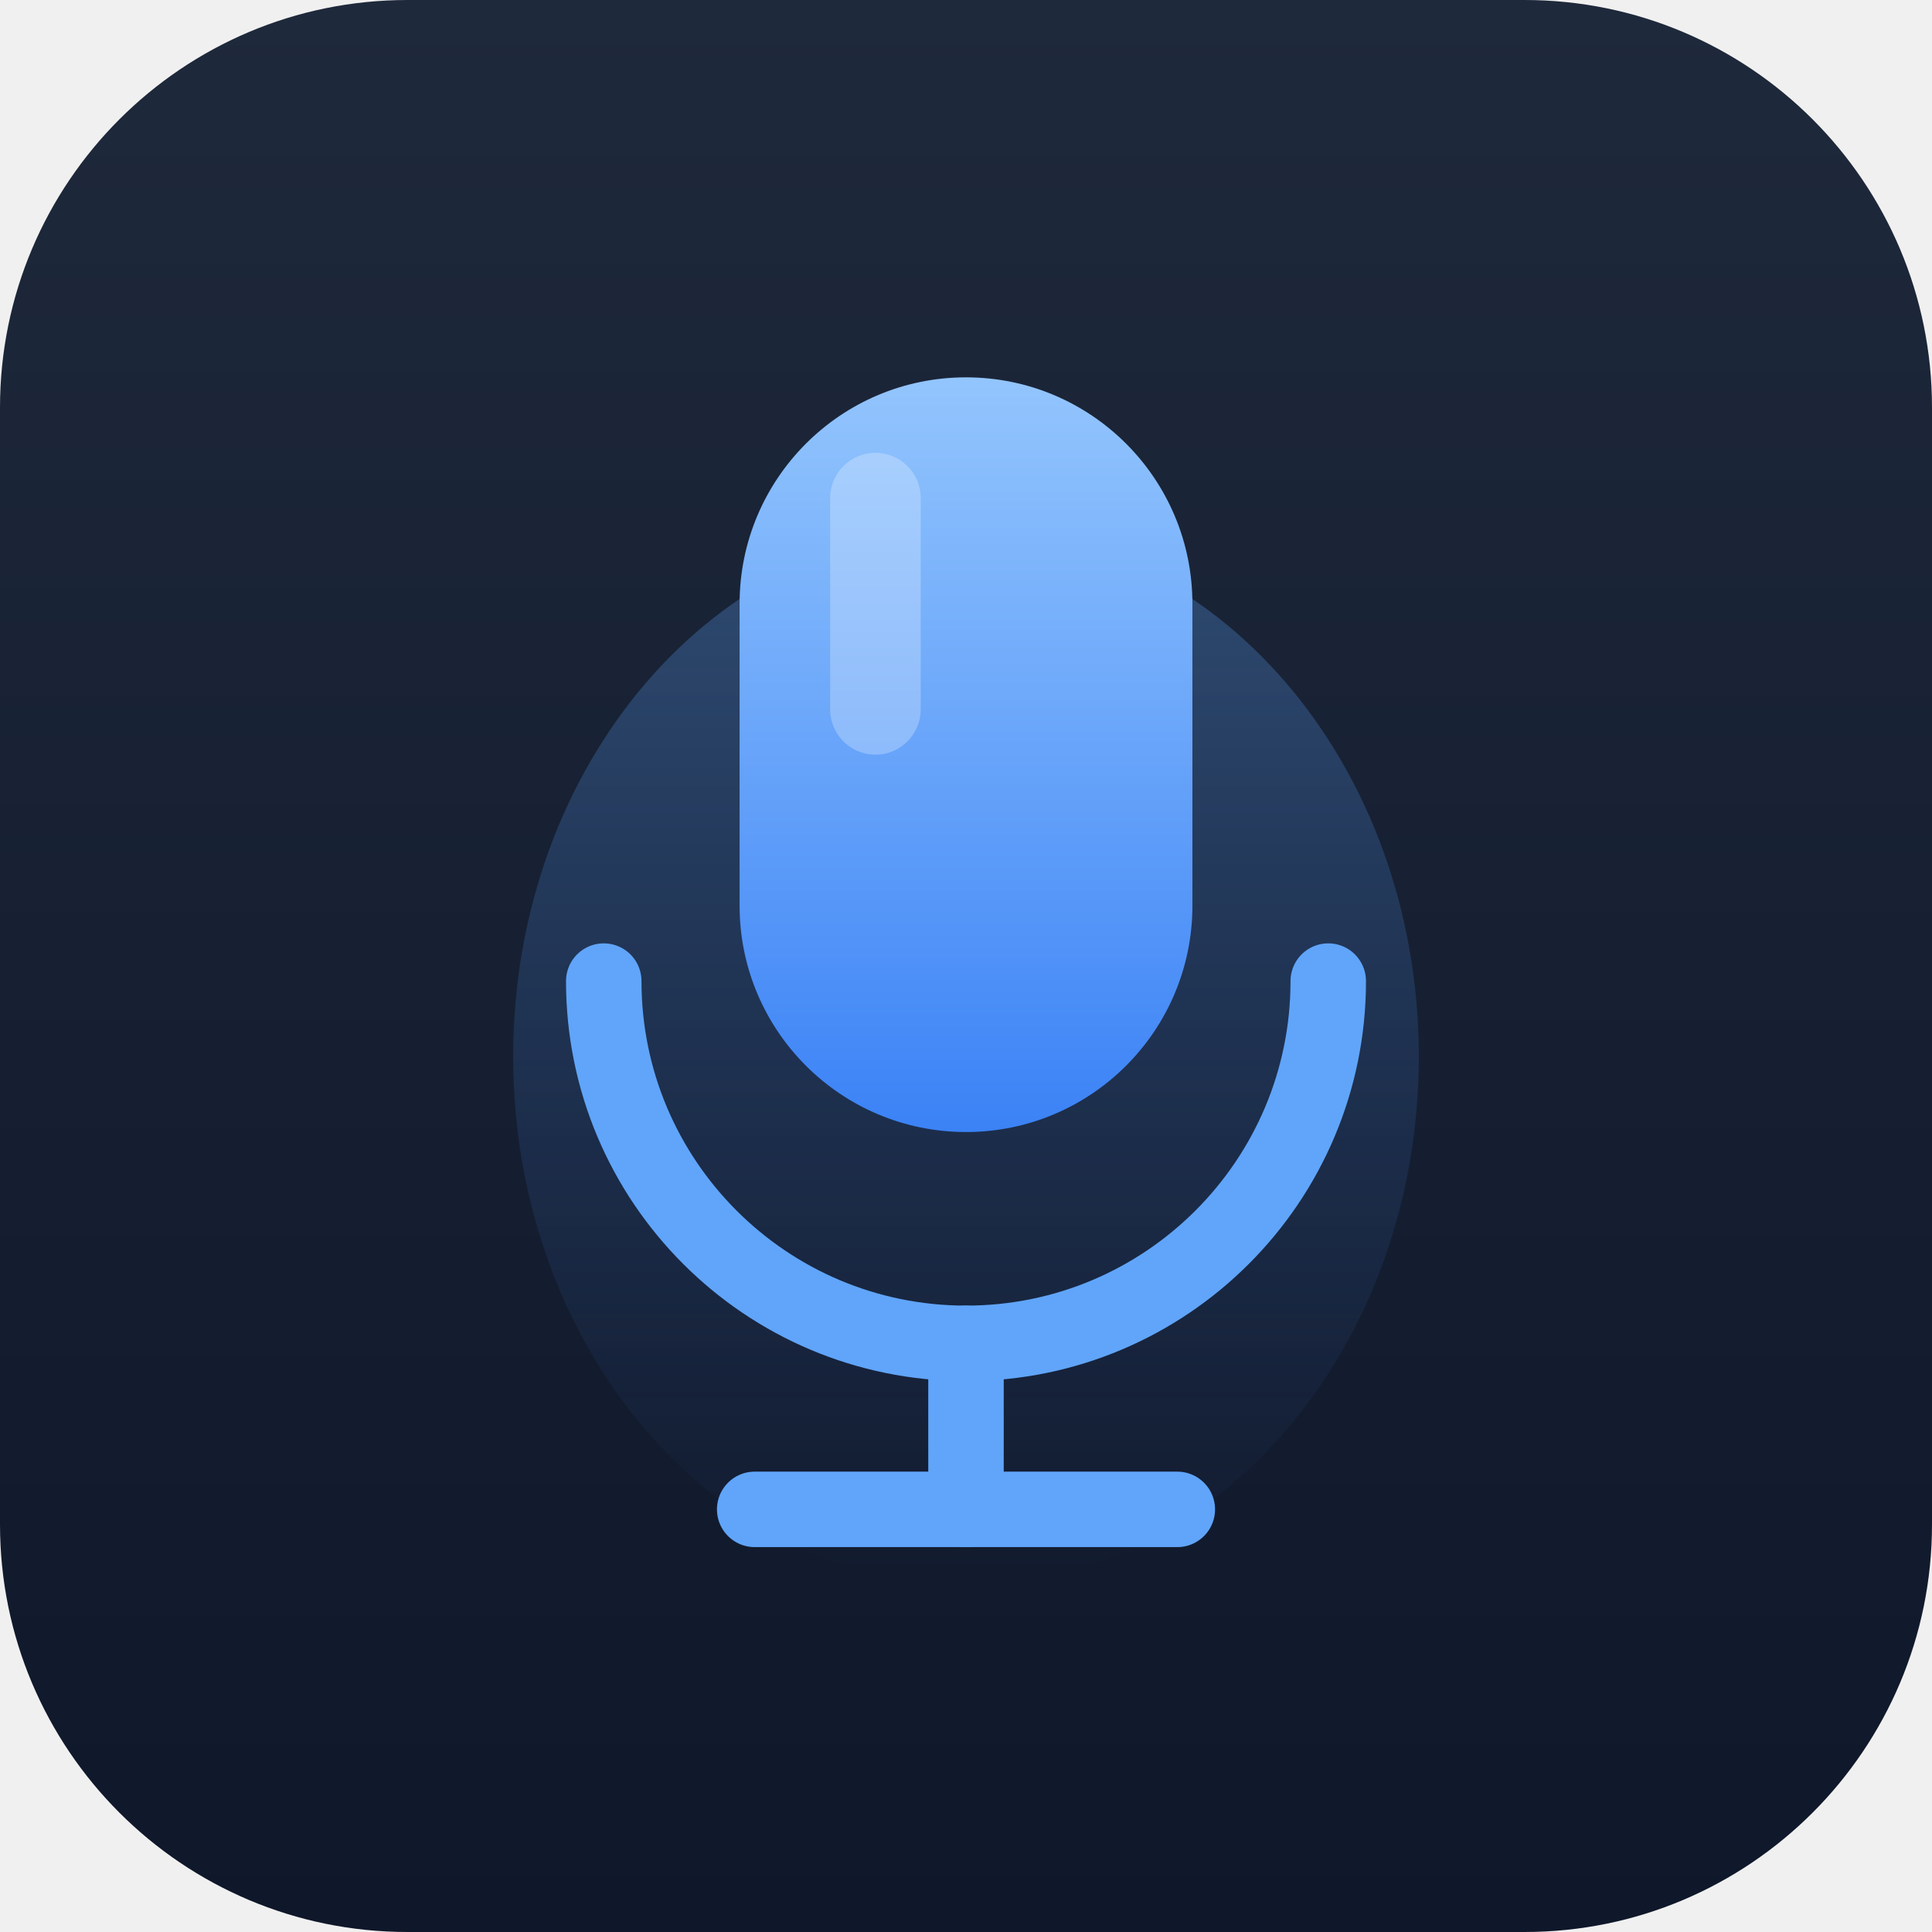
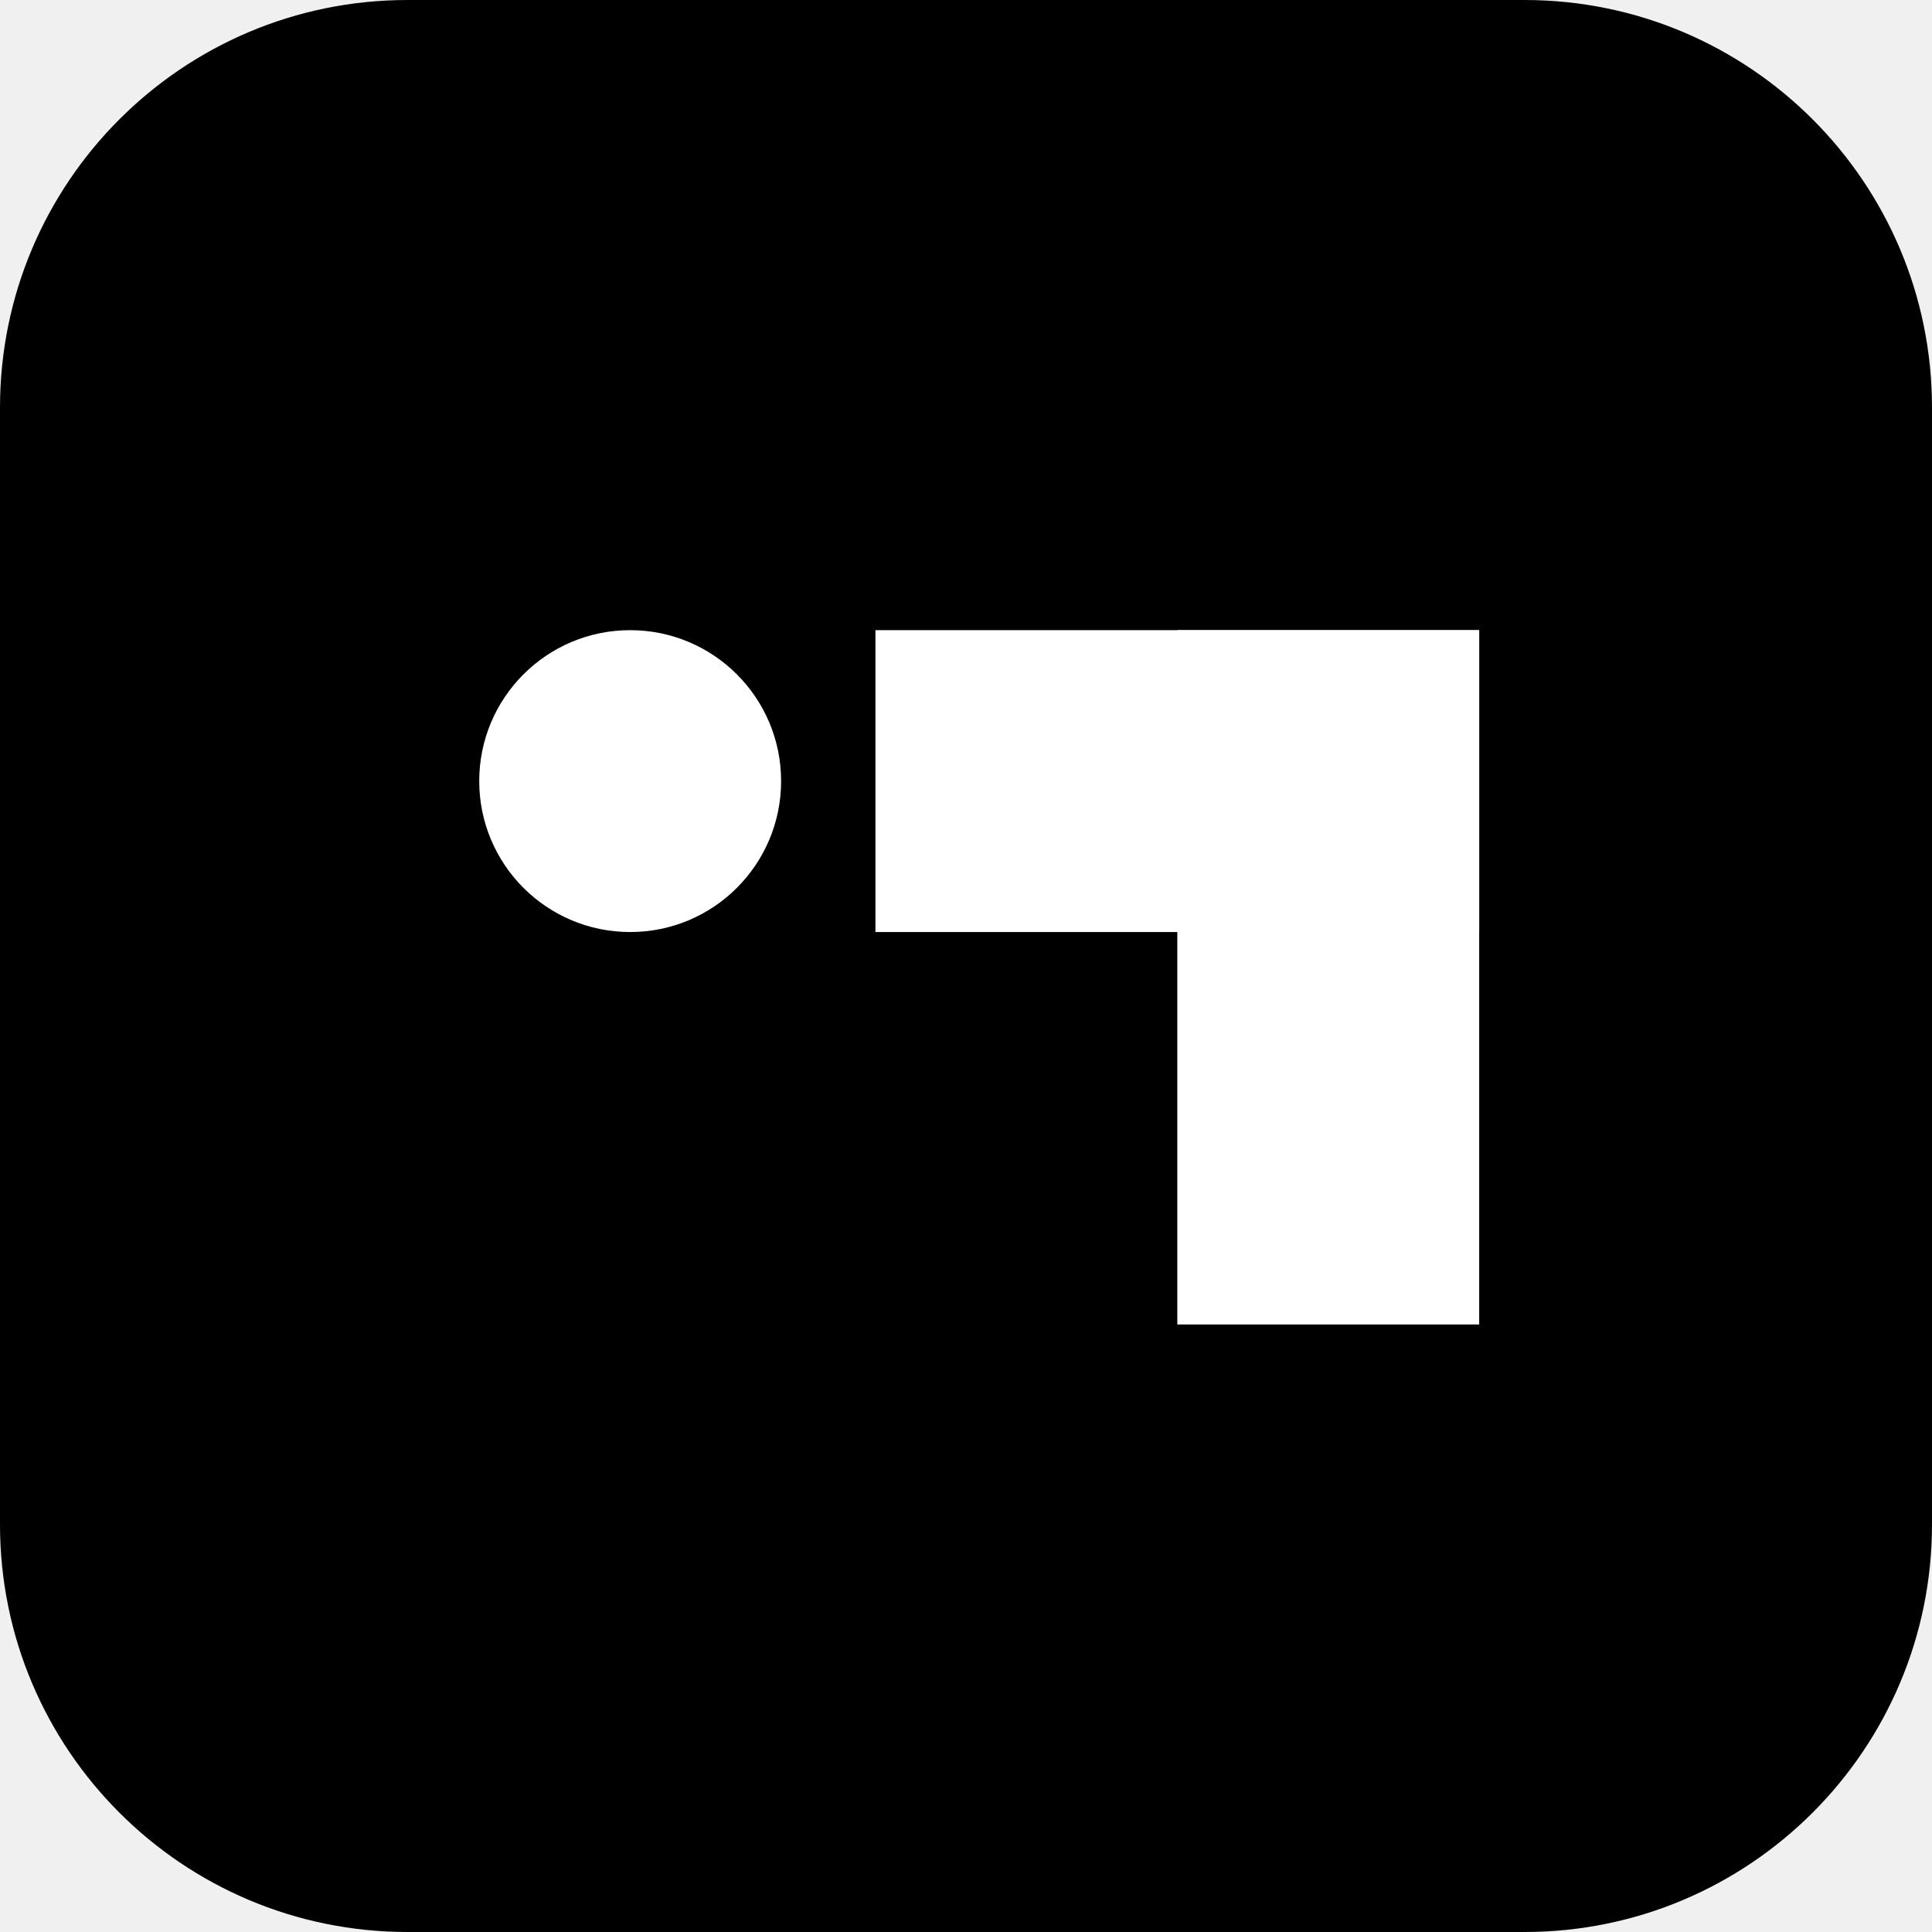
<svg xmlns="http://www.w3.org/2000/svg" viewBox="0 0 512 512">
-   <defs>
-     <linearGradient id="bg" x1="0" y1="0" x2="0" y2="1">
-       <stop offset="0%" stop-color="#1e293b" />
-       <stop offset="100%" stop-color="#0f172a" />
-     </linearGradient>
-     <linearGradient id="mic" x1="0" y1="0" x2="0" y2="1">
-       <stop offset="0%" stop-color="#93c5fd" />
-       <stop offset="100%" stop-color="#3b82f6" />
-     </linearGradient>
-     <linearGradient id="glow" x1="0" y1="0" x2="0" y2="1">
-       <stop offset="0%" stop-color="#60a5fa" stop-opacity="0.3" />
-       <stop offset="100%" stop-color="#3b82f6" stop-opacity="0" />
-     </linearGradient>
-   </defs>
-   <rect width="512" height="512" rx="108" fill="url(#bg)" />
-   <ellipse cx="256" cy="280" rx="120" ry="140" fill="url(#glow)" />
-   <rect x="196" y="100" width="120" height="200" rx="60" fill="url(#mic)" />
-   <rect x="220" y="120" width="24" height="80" rx="12" fill="white" opacity="0.25" />
-   <path d="M160 260 A96 96 0 0 0 352 260" fill="none" stroke="#60a5fa" stroke-width="20" stroke-linecap="round" />
-   <line x1="256" y1="356" x2="256" y2="400" stroke="#60a5fa" stroke-width="20" stroke-linecap="round" />
-   <line x1="200" y1="400" x2="312" y2="400" stroke="#60a5fa" stroke-width="20" stroke-linecap="round" />
+   <rect width="512" height="512" rx="108" fill="#000" />
+   <circle cx="167" cy="207" r="40" fill="#fff" />
+   <rect x="232" y="167" width="160" height="80" fill="#fff" />
+   <rect x="312" y="167" width="80" height="184" fill="#fff" />
</svg>
